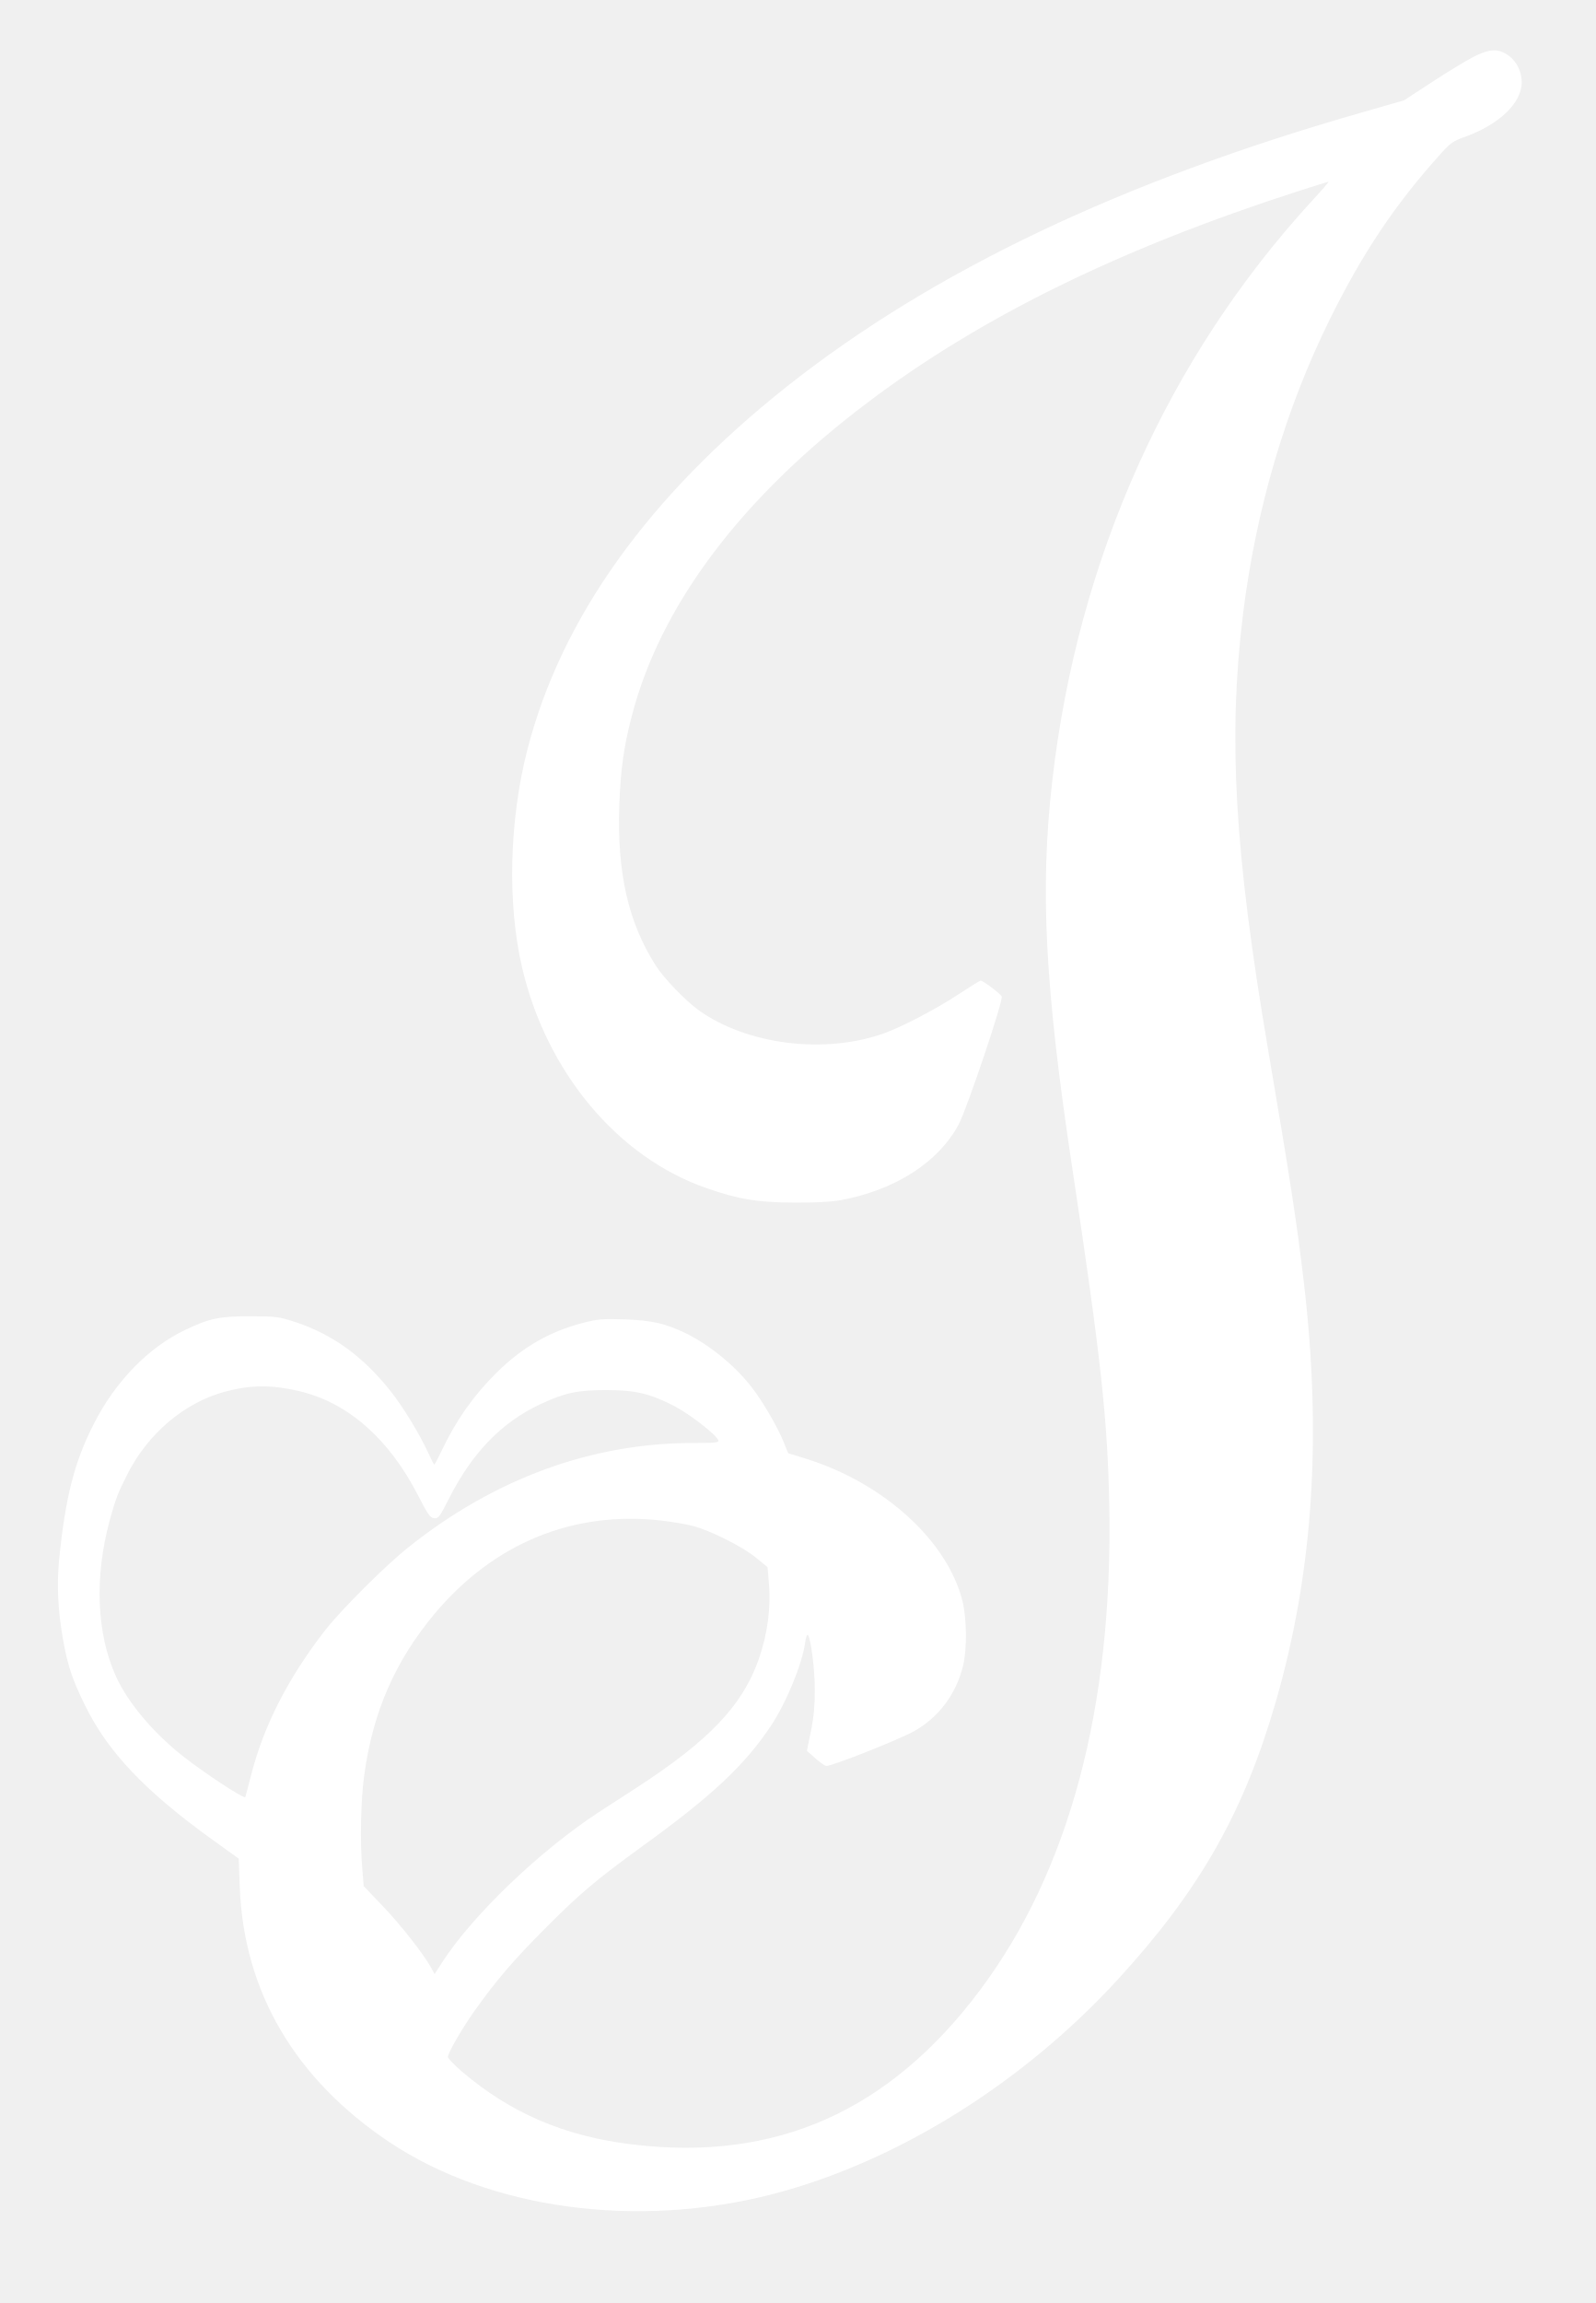
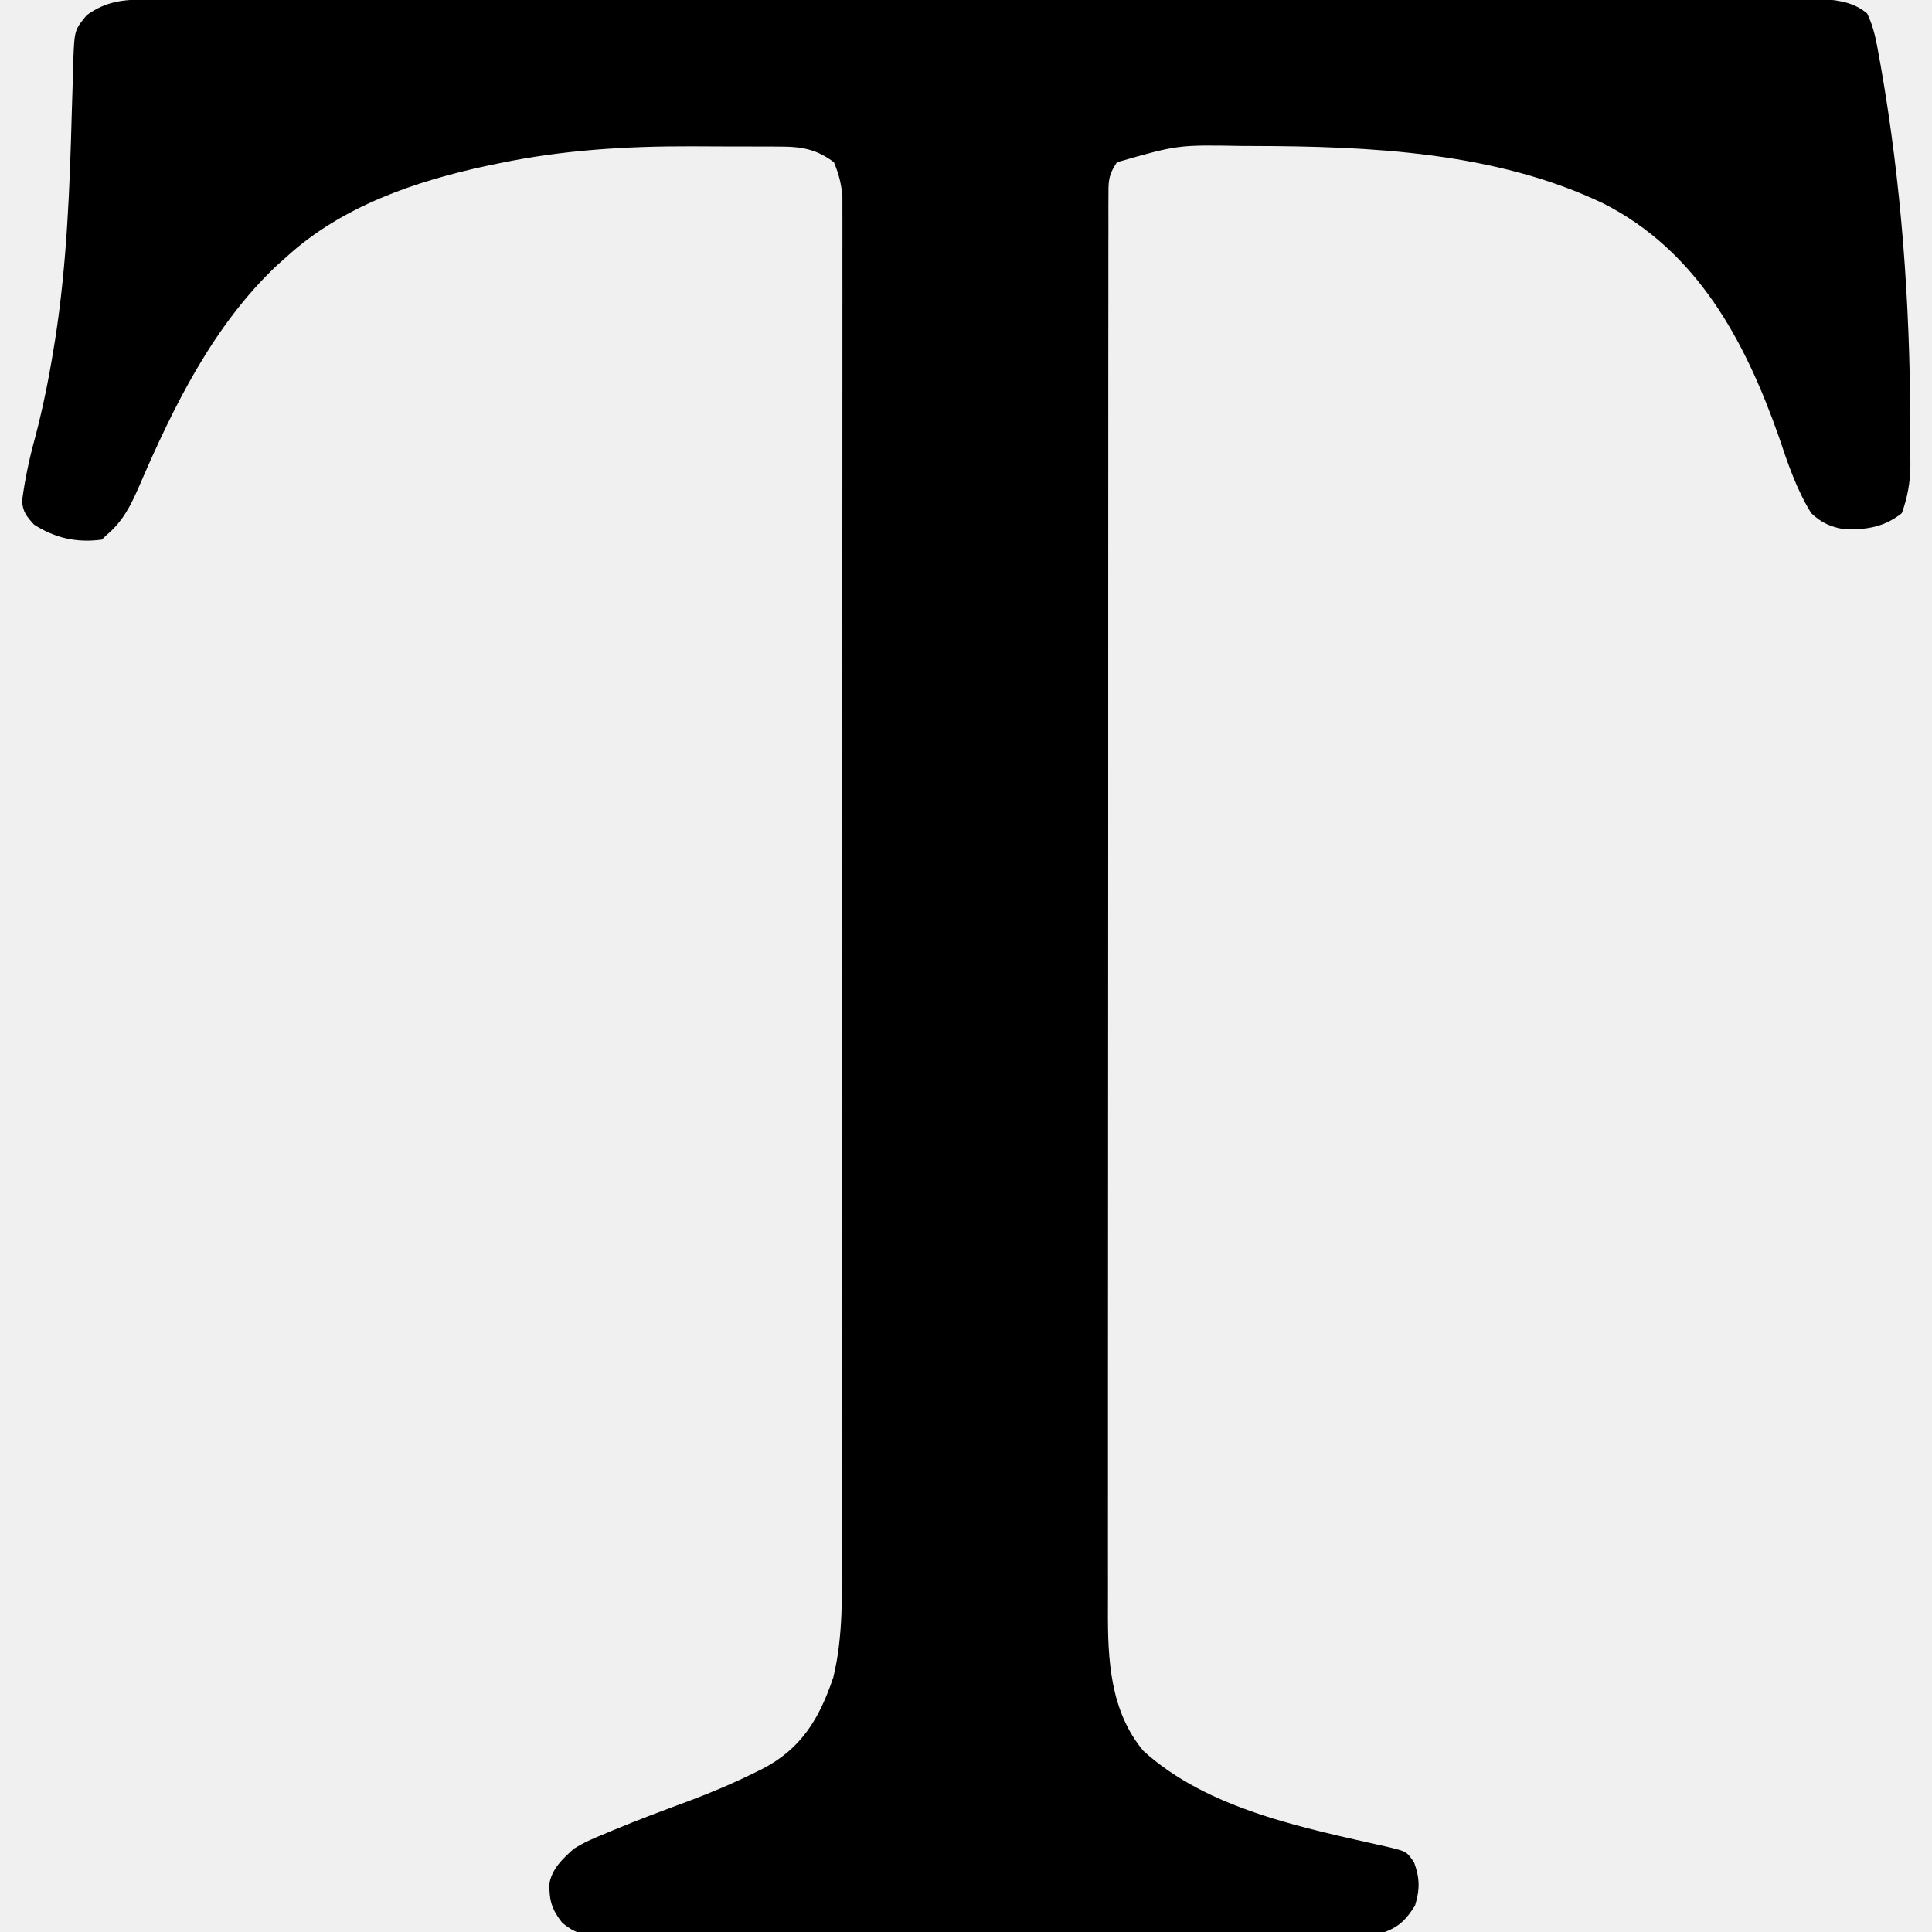
- <svg xmlns="http://www.w3.org/2000/svg" version="1.0" width="887pt" height="1280pt" viewBox="0 0 887 1280" preserveAspectRatio="xMidYMid meet">
-   <g transform="translate(0,1280) scale(0.1,-0.1)" fill="#ffffff" stroke="none">
-     <path d="M8188 12482 c-40 -21 -143 -83 -228 -139 l-155 -101 -230 -66 c-1338 -382 -2390 -883 -3200 -1524 -772 -612 -1256 -1289 -1444 -2022 -100 -393 -111 -852 -29 -1205 135 -583 532 -1058 1027 -1229 178 -62 281 -79 486 -80 113 -1 208 4 255 13 304 55 547 210 660 422 46 87 250 692 239 711 -10 17 -104 88 -117 88 -4 0 -59 -34 -121 -75 -128 -84 -311 -180 -416 -218 -330 -118 -761 -64 -1029 127 -74 53 -195 178 -240 249 -153 239 -216 515 -203 891 7 193 23 316 67 487 157 619 608 1221 1315 1753 632 477 1406 856 2397 1175 87 28 161 51 164 51 3 0 -36 -46 -88 -102 -804 -874 -1307 -1995 -1448 -3229 -69 -601 -41 -1143 111 -2149 160 -1060 197 -1402 206 -1880 21 -1116 -222 -2027 -717 -2689 -506 -677 -1140 -958 -1940 -859 -372 45 -673 175 -939 402 -45 38 -81 76 -81 83 0 23 77 156 147 255 120 169 216 282 398 464 189 190 279 266 538 454 383 277 565 447 711 665 87 130 176 346 192 465 4 28 10 48 15 43 17 -17 39 -190 39 -307 0 -86 -6 -152 -22 -229 l-22 -108 44 -39 c25 -22 52 -42 62 -45 19 -7 396 142 488 192 138 77 235 206 274 364 23 94 21 265 -4 364 -85 331 -432 648 -861 785 l-107 33 -27 66 c-32 80 -119 229 -177 302 -94 121 -235 235 -366 299 -114 55 -187 71 -337 77 -126 4 -150 2 -236 -20 -184 -48 -335 -135 -478 -276 -129 -128 -226 -265 -307 -437 -20 -41 -37 -74 -40 -74 -2 0 -17 29 -33 65 -48 104 -139 254 -211 345 -152 191 -319 312 -525 381 -95 31 -108 33 -250 33 -173 1 -230 -11 -364 -75 -205 -97 -390 -287 -510 -524 -107 -209 -157 -404 -192 -750 -14 -143 -7 -289 21 -445 27 -150 50 -220 121 -365 127 -261 336 -481 710 -750 l146 -105 6 -158 c22 -582 307 -1067 832 -1418 560 -373 1374 -484 2130 -289 690 179 1392 616 1924 1198 453 495 697 926 875 1543 205 712 256 1462 155 2324 -36 315 -81 604 -198 1290 -188 1103 -225 1745 -140 2430 72 580 235 1134 480 1631 184 373 366 645 622 928 48 54 68 68 122 87 197 69 324 189 325 306 0 59 -28 117 -73 149 -57 41 -106 39 -199 -9z m-6528 -7413 c272 -63 501 -263 664 -580 54 -106 67 -124 89 -127 24 -3 31 6 81 105 129 256 293 427 509 528 137 64 207 79 367 79 161 0 244 -19 379 -89 85 -44 233 -159 244 -189 6 -14 -11 -16 -139 -16 -565 0 -1105 -198 -1584 -580 -128 -102 -371 -345 -460 -458 -206 -264 -344 -532 -415 -812 -15 -58 -29 -111 -31 -118 -4 -14 -228 133 -353 232 -162 129 -300 293 -366 438 -108 237 -121 552 -35 868 32 117 46 154 97 254 115 229 320 402 547 462 139 37 256 38 406 3z m2016 -720 c53 -6 130 -19 172 -29 101 -26 281 -116 358 -180 l61 -50 7 -81 c13 -142 -6 -287 -55 -429 -91 -259 -274 -452 -680 -716 -74 -48 -165 -107 -204 -132 -328 -213 -707 -575 -877 -839 l-42 -65 -20 37 c-45 80 -167 235 -268 341 l-106 111 -8 99 c-13 147 -8 383 11 518 48 352 172 635 393 899 328 390 768 571 1258 516z" />
-   </g>
+ <svg xmlns="http://www.w3.org/2000/svg" version="1.1" width="512" height="512">
+   <path d="M0 0 C1.154 -0.003 1.154 -0.003 2.33 -0.005 C4.922 -0.01 7.515 -0.008 10.107 -0.005 C11.978 -0.007 13.849 -0.009 15.72 -0.012 C20.874 -0.018 26.027 -0.018 31.181 -0.017 C36.735 -0.017 42.288 -0.022 47.842 -0.027 C58.727 -0.035 69.612 -0.038 80.498 -0.038 C89.343 -0.039 98.189 -0.041 107.035 -0.044 C128.018 -0.051 149.002 -0.058 169.986 -0.057 C170.657 -0.057 171.328 -0.057 172.02 -0.057 C175.422 -0.057 178.825 -0.057 182.227 -0.057 C183.241 -0.057 183.241 -0.057 184.275 -0.057 C185.641 -0.057 187.008 -0.057 188.374 -0.057 C209.636 -0.056 230.897 -0.063 252.159 -0.077 C276.039 -0.093 299.92 -0.101 323.8 -0.1 C336.447 -0.1 349.094 -0.103 361.74 -0.113 C372.507 -0.122 383.275 -0.125 394.042 -0.118 C399.537 -0.115 405.033 -0.115 410.528 -0.123 C415.557 -0.131 420.586 -0.13 425.615 -0.121 C427.436 -0.119 429.257 -0.121 431.078 -0.127 C433.551 -0.134 436.024 -0.129 438.497 -0.12 C439.56 -0.128 439.56 -0.128 440.645 -0.135 C445.78 -0.099 451.239 0.224 455.253 3.703 C457.022 7.327 457.676 10.986 458.375 14.941 C458.54 15.853 458.706 16.766 458.876 17.706 C464.34 48.903 466.57 80.116 466.687 111.754 C466.692 112.577 466.698 113.4 466.703 114.249 C466.715 116.597 466.712 118.944 466.703 121.293 C466.707 121.983 466.711 122.673 466.715 123.384 C466.672 127.932 465.985 131.852 464.437 136.129 C459.871 139.733 455.29 140.53 449.523 140.39 C445.828 139.927 443.089 138.66 440.437 136.129 C436.548 129.85 434.207 122.903 431.875 115.941 C422.92 90.441 410.193 66.681 385.386 54.063 C356.83 40.372 323.408 38.877 292.312 38.816 C291.404 38.812 290.496 38.809 289.56 38.805 C272.577 38.501 272.577 38.501 256.437 43.129 C254.033 46.734 254.186 48.342 254.183 52.63 C254.179 53.297 254.176 53.963 254.173 54.65 C254.165 56.899 254.171 59.148 254.176 61.398 C254.173 63.02 254.169 64.643 254.165 66.266 C254.154 70.737 254.157 75.209 254.161 79.681 C254.163 84.499 254.154 89.317 254.147 94.135 C254.134 103.582 254.132 113.029 254.135 122.476 C254.137 130.157 254.135 137.838 254.131 145.519 C254.13 147.157 254.13 147.157 254.129 148.828 C254.127 151.047 254.126 153.265 254.125 155.484 C254.114 176.312 254.116 197.139 254.122 217.967 C254.128 237.012 254.116 256.057 254.097 275.101 C254.078 294.654 254.07 314.207 254.073 333.759 C254.075 344.737 254.073 355.715 254.059 366.693 C254.047 376.045 254.045 385.397 254.058 394.749 C254.063 399.518 254.065 404.287 254.053 409.056 C254.042 413.429 254.045 417.801 254.059 422.174 C254.061 423.749 254.059 425.325 254.051 426.9 C253.989 440.042 254.659 453.599 263.437 464.129 C280.617 479.727 306.269 484.613 328.087 489.56 C333.213 490.801 333.213 490.801 335.187 493.691 C336.723 497.914 336.742 500.851 335.437 505.129 C333.22 508.645 331.323 510.698 327.437 512.129 C324.535 512.325 321.729 512.411 318.827 512.403 C317.95 512.408 317.072 512.413 316.167 512.419 C313.22 512.434 310.273 512.434 307.326 512.435 C305.215 512.443 303.105 512.451 300.994 512.46 C295.256 512.482 289.519 512.491 283.781 512.496 C280.199 512.5 276.616 512.506 273.033 512.513 C260.539 512.538 248.046 512.551 235.552 512.554 C223.897 512.558 212.242 512.588 200.587 512.63 C190.587 512.664 180.587 512.68 170.587 512.68 C164.611 512.681 158.636 512.69 152.661 512.718 C147.042 512.745 141.424 512.747 135.806 512.731 C133.742 512.729 131.679 512.736 129.615 512.752 C126.801 512.772 123.988 512.762 121.174 512.743 C120.354 512.757 119.535 512.77 118.691 512.783 C114.42 512.72 112.9 512.503 109.454 509.715 C106.686 506.165 105.962 503.849 106.033 499.275 C106.781 495.3 109.519 492.783 112.437 490.129 C115.006 488.481 117.672 487.327 120.5 486.191 C121.275 485.862 122.051 485.532 122.851 485.193 C129.732 482.311 136.735 479.743 143.725 477.135 C149.408 474.986 154.929 472.638 160.375 469.941 C161.006 469.632 161.638 469.324 162.289 469.006 C172.822 463.624 177.616 455.501 181.289 444.601 C183.898 433.833 183.583 422.498 183.571 411.496 C183.573 409.931 183.575 408.367 183.578 406.803 C183.584 402.529 183.584 398.256 183.582 393.983 C183.582 389.364 183.588 384.746 183.593 380.128 C183.601 371.092 183.604 362.057 183.604 353.021 C183.605 345.679 183.607 338.336 183.61 330.994 C183.619 310.172 183.623 289.349 183.622 268.527 C183.622 267.406 183.622 266.285 183.622 265.129 C183.622 263.445 183.622 263.445 183.622 261.727 C183.622 243.509 183.631 225.292 183.646 207.074 C183.66 188.362 183.667 169.651 183.666 150.94 C183.666 140.437 183.668 129.934 183.679 119.431 C183.688 110.495 183.69 101.559 183.684 92.623 C183.68 88.063 183.68 83.503 183.689 78.944 C183.697 74.771 183.695 70.599 183.687 66.426 C183.685 64.915 183.687 63.405 183.693 61.894 C183.7 59.843 183.694 57.791 183.686 55.74 C183.686 54.6 183.686 53.459 183.687 52.285 C183.42 48.911 182.745 46.247 181.437 43.129 C177.203 39.897 173.219 39.009 167.986 38.983 C167.11 38.977 166.234 38.971 165.331 38.964 C163.914 38.962 163.914 38.962 162.468 38.961 C160.983 38.956 160.983 38.956 159.468 38.951 C157.363 38.946 155.258 38.943 153.153 38.943 C150.004 38.941 146.856 38.923 143.707 38.904 C126.531 38.855 109.662 39.869 92.812 43.379 C91.762 43.596 90.712 43.812 89.63 44.036 C70.558 48.126 51.109 54.743 36.437 68.129 C35.581 68.893 34.725 69.657 33.843 70.445 C16.934 86.38 6.342 107.998 -2.721 129.07 C-5.065 134.4 -7.062 138.382 -11.563 142.129 C-11.893 142.459 -12.223 142.789 -12.563 143.129 C-19.149 144.025 -24.982 142.76 -30.563 139.129 C-32.512 136.995 -33.517 135.789 -33.718 132.869 C-32.952 127.124 -31.798 121.649 -30.25 116.066 C-28.223 108.329 -26.647 100.588 -25.375 92.691 C-25.221 91.753 -25.067 90.815 -24.907 89.849 C-21.817 69.904 -21.074 49.86 -20.534 29.715 C-20.443 26.415 -20.334 23.116 -20.223 19.816 C-20.201 18.814 -20.179 17.812 -20.156 16.78 C-19.845 8.084 -19.845 8.084 -16.563 4.129 C-11.174 0.259 -6.478 -0.019 0 0 Z " fill="#000000" transform="translate(39.56292,-0.1286345)" />
</svg>
